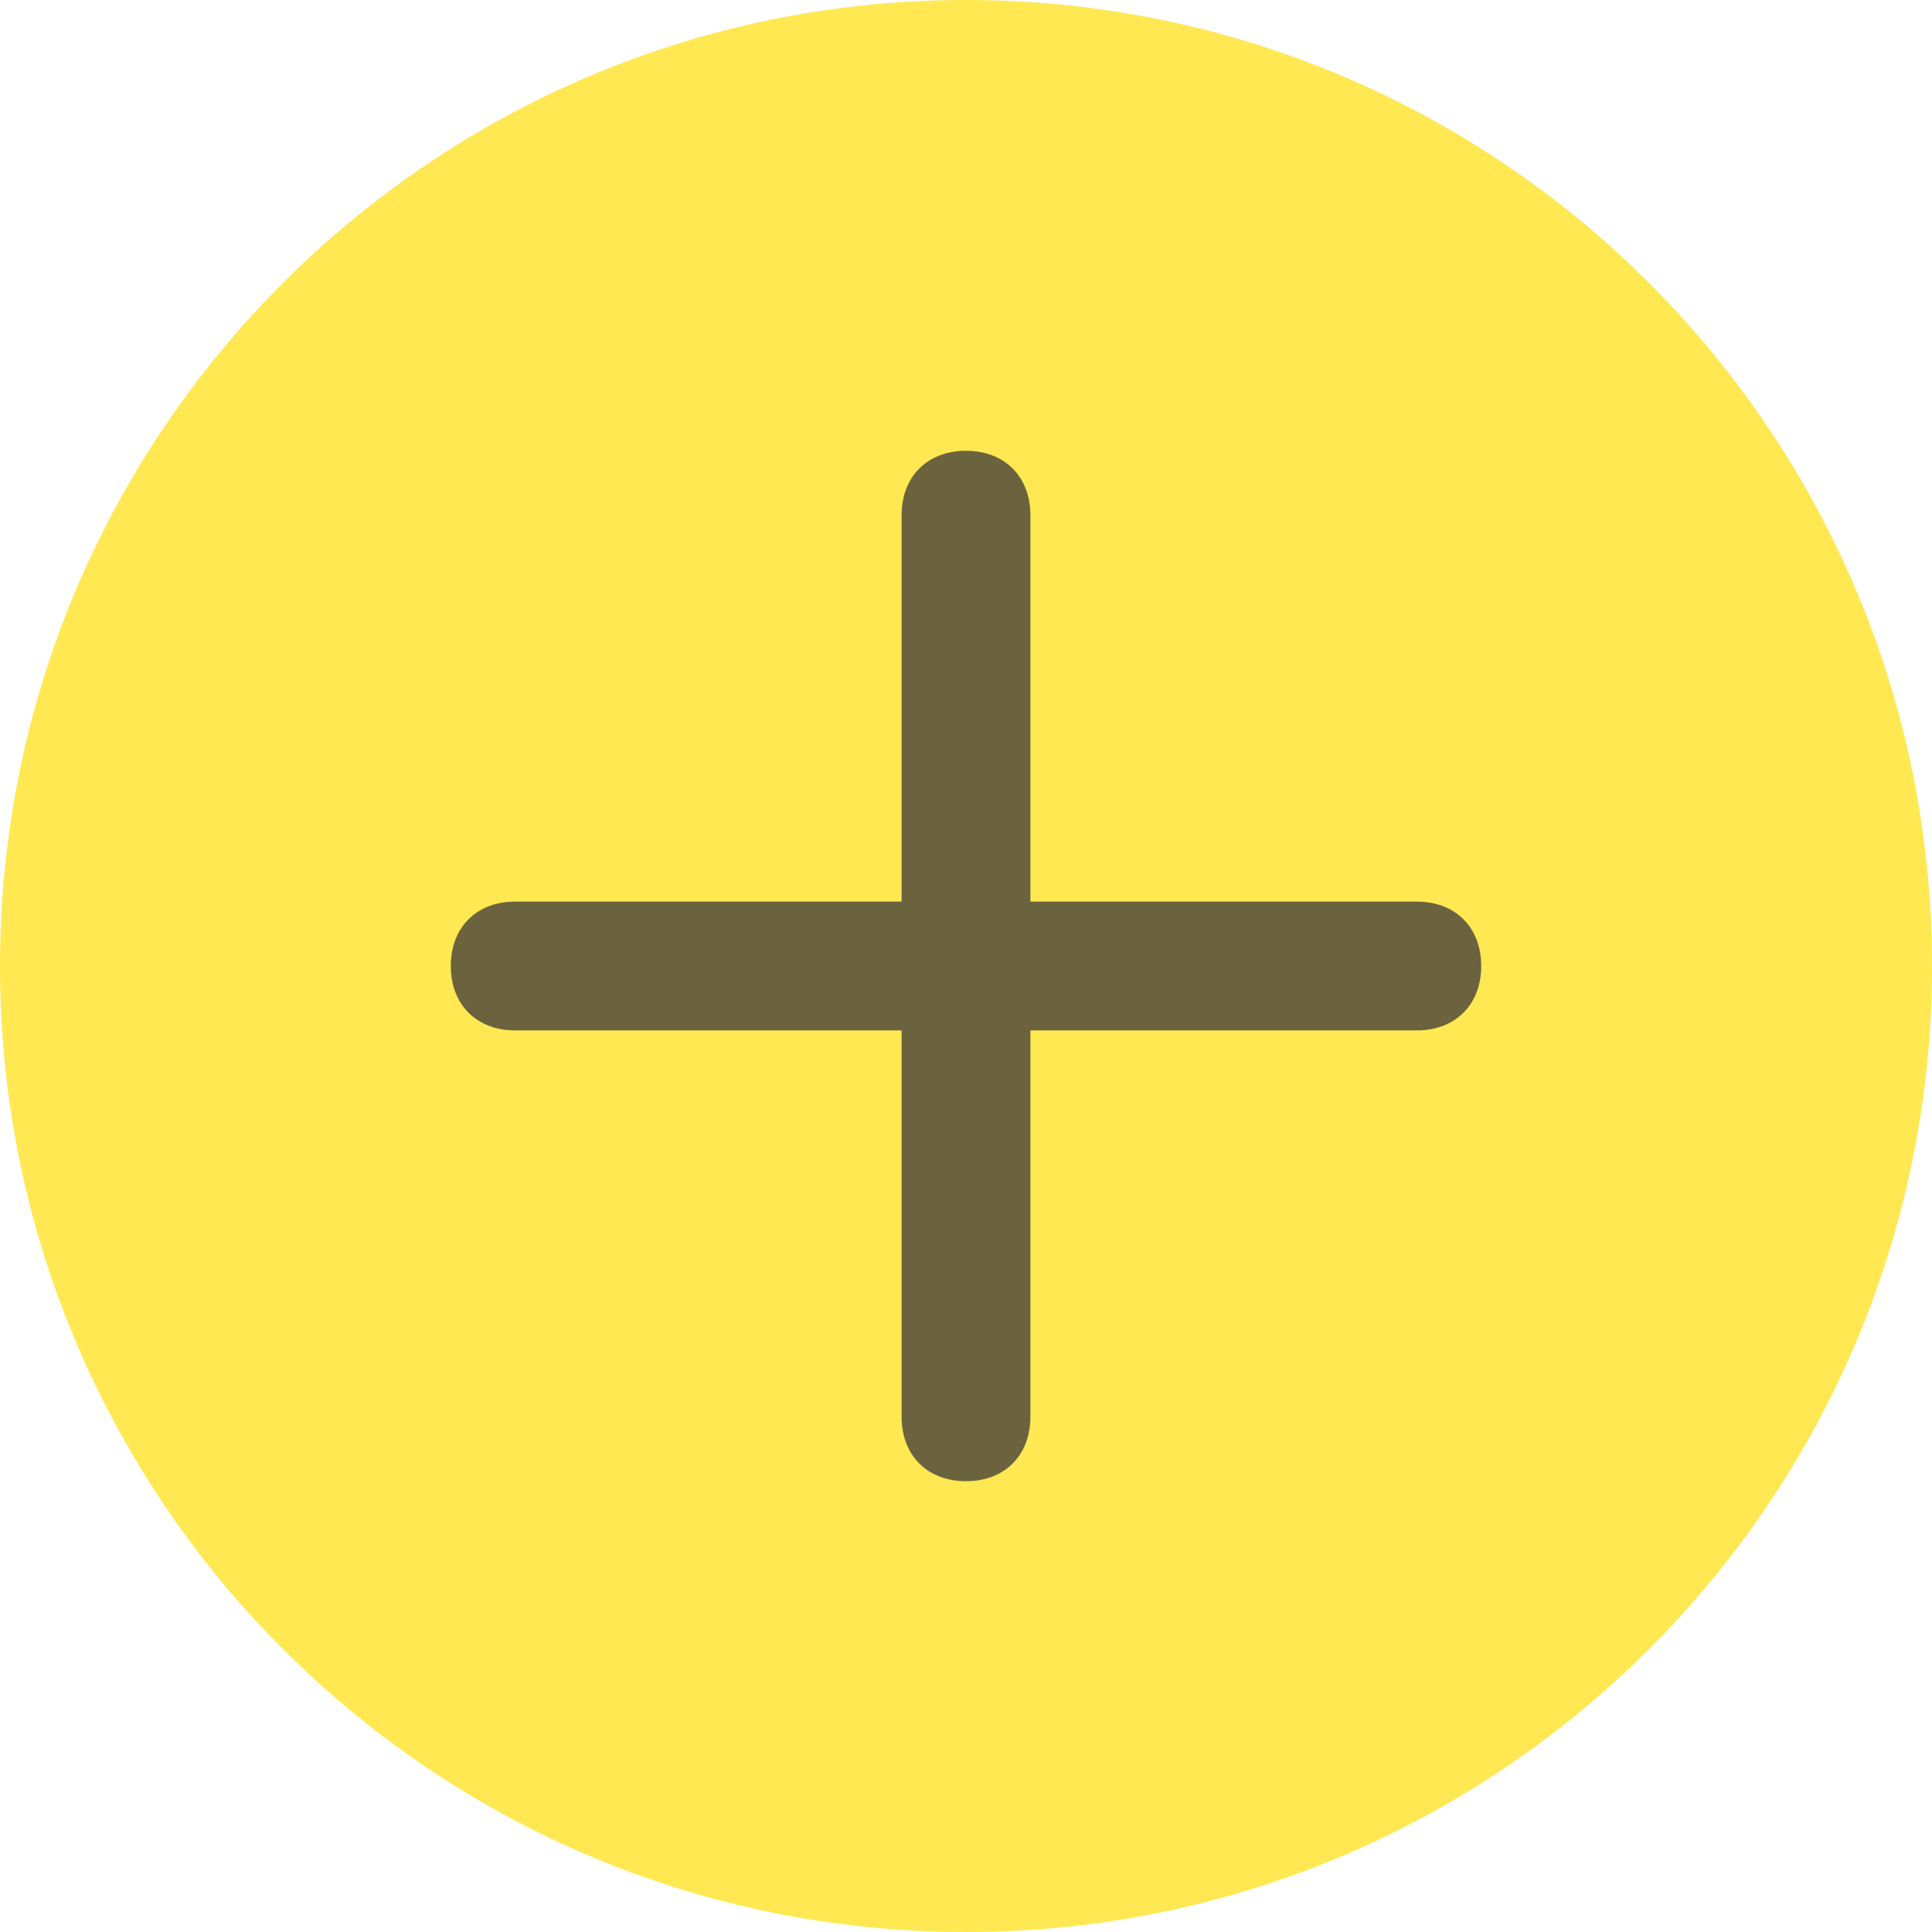
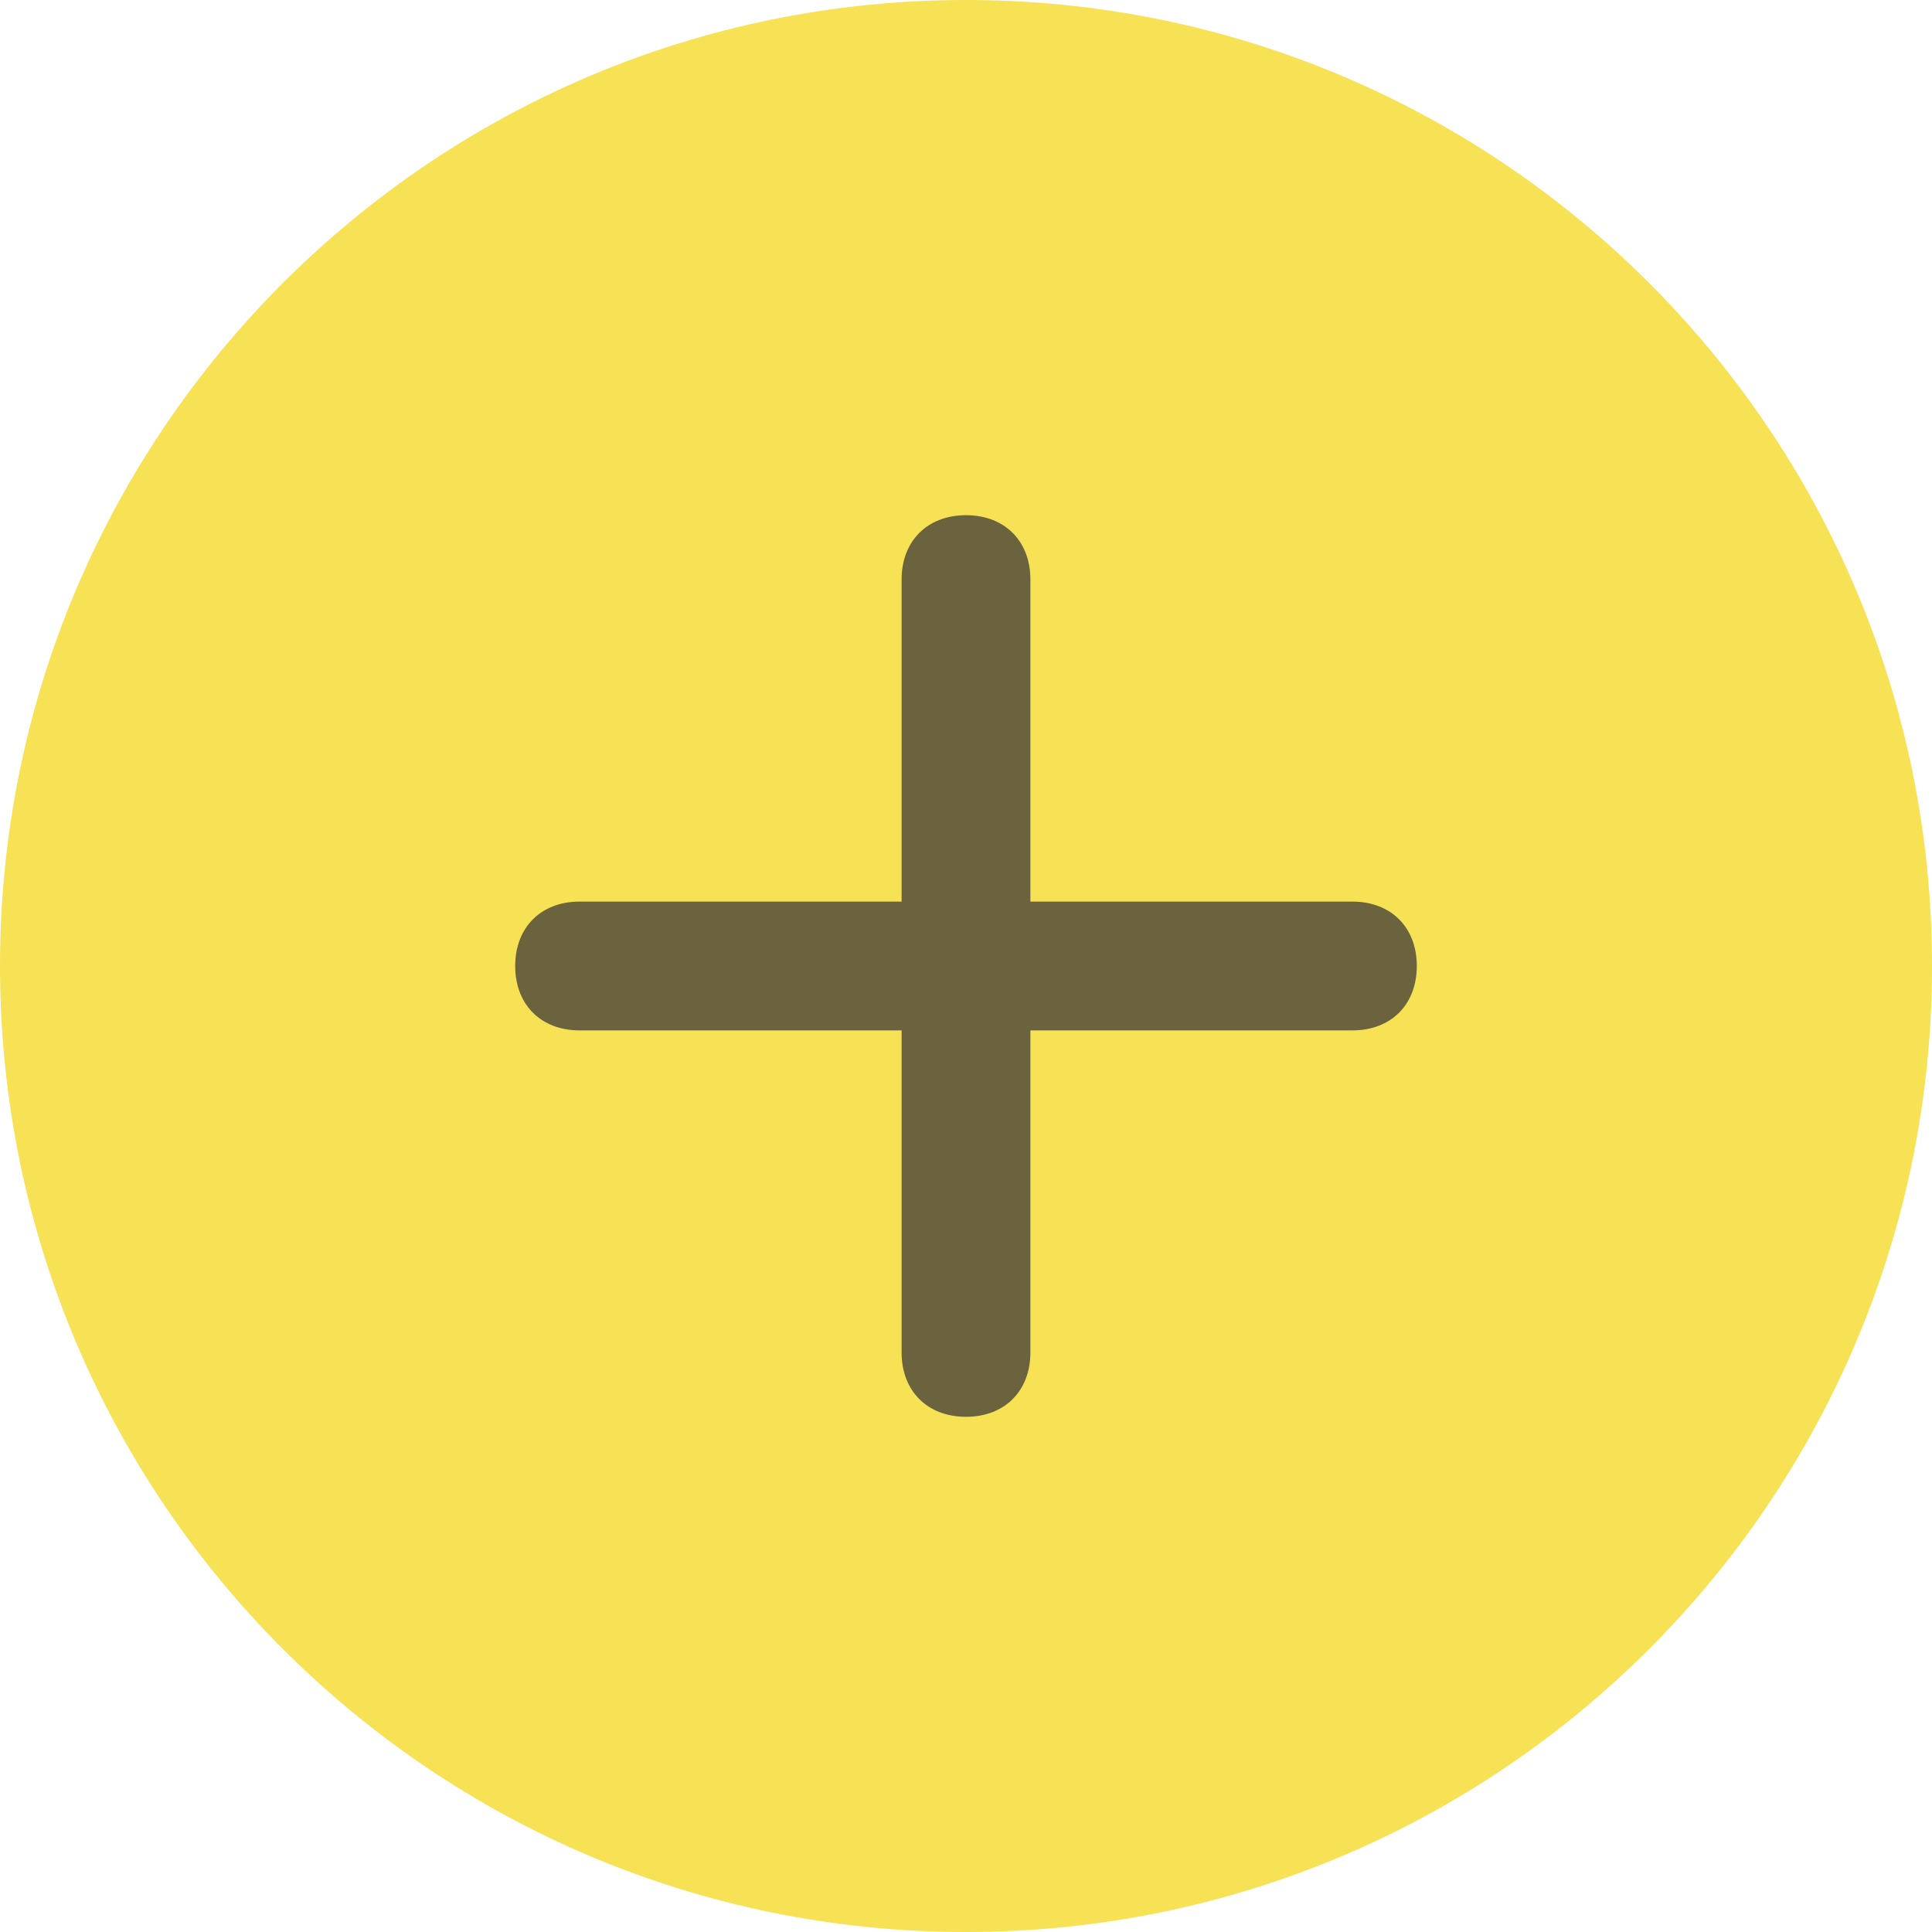
<svg xmlns="http://www.w3.org/2000/svg" version="1.1" id="Слой_1" x="0px" y="0px" viewBox="0 0 30 30" enable-background="new 0 0 30 30" xml:space="preserve">
-   <g>
-     <circle fill="#FFE852" cx="15" cy="15" r="15" />
-   </g>
-   <path fill="#6A633E" d="M22,14h-6V8c0-0.6-0.4-1-1-1s-1,0.4-1,1v6H8c-0.6,0-1,0.4-1,1s0.4,1,1,1h6v6c0,0.6,0.4,1,1,1s1-0.4,1-1v-6h6  c0.6,0,1-0.4,1-1S22.6,14,22,14z" />
+   <circle fill="#F7E155" cx="15" cy="15" r="15" />
+   <path fill="#6A633E" d="M21,14h-5V9c0-0.6-0.4-1-1-1s-1,0.4-1,1v5H9c-0.6,0-1,0.4-1,1s0.4,1,1,1h5v5c0,0.6,0.4,1,1,1s1-0.4,1-1v-5h5  c0.6,0,1-0.4,1-1S21.6,14,21,14z" />
</svg>
